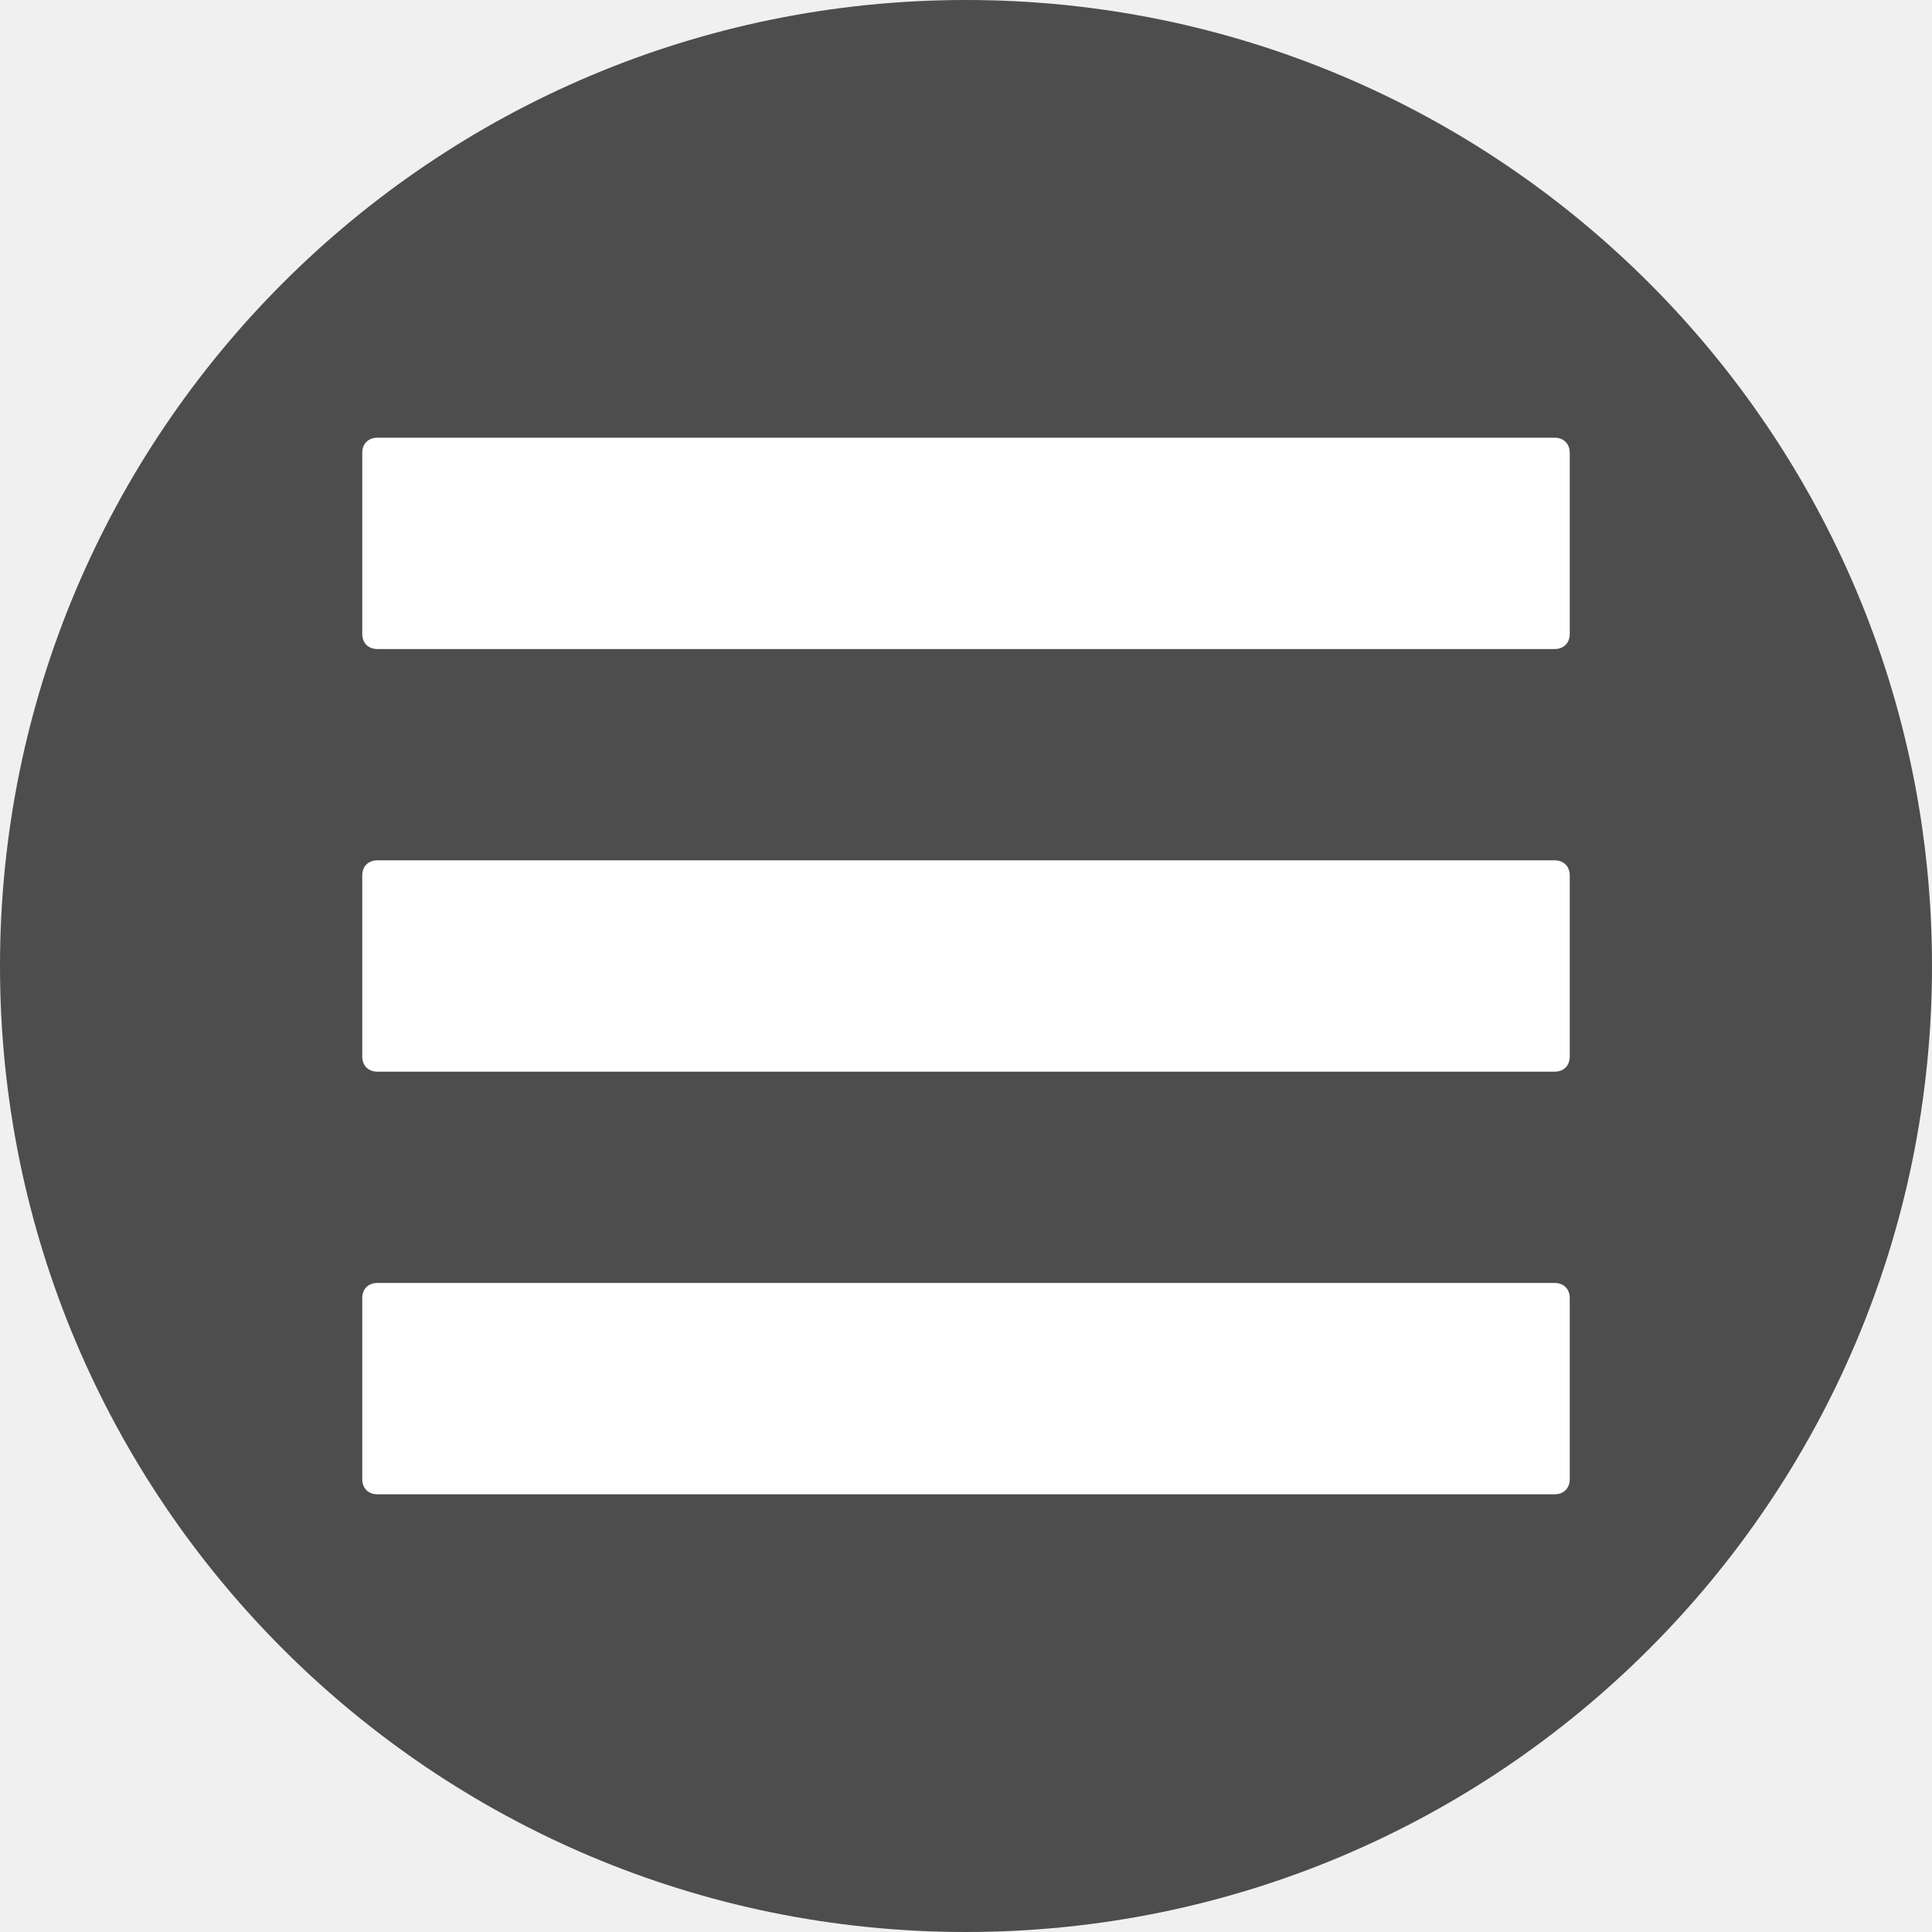
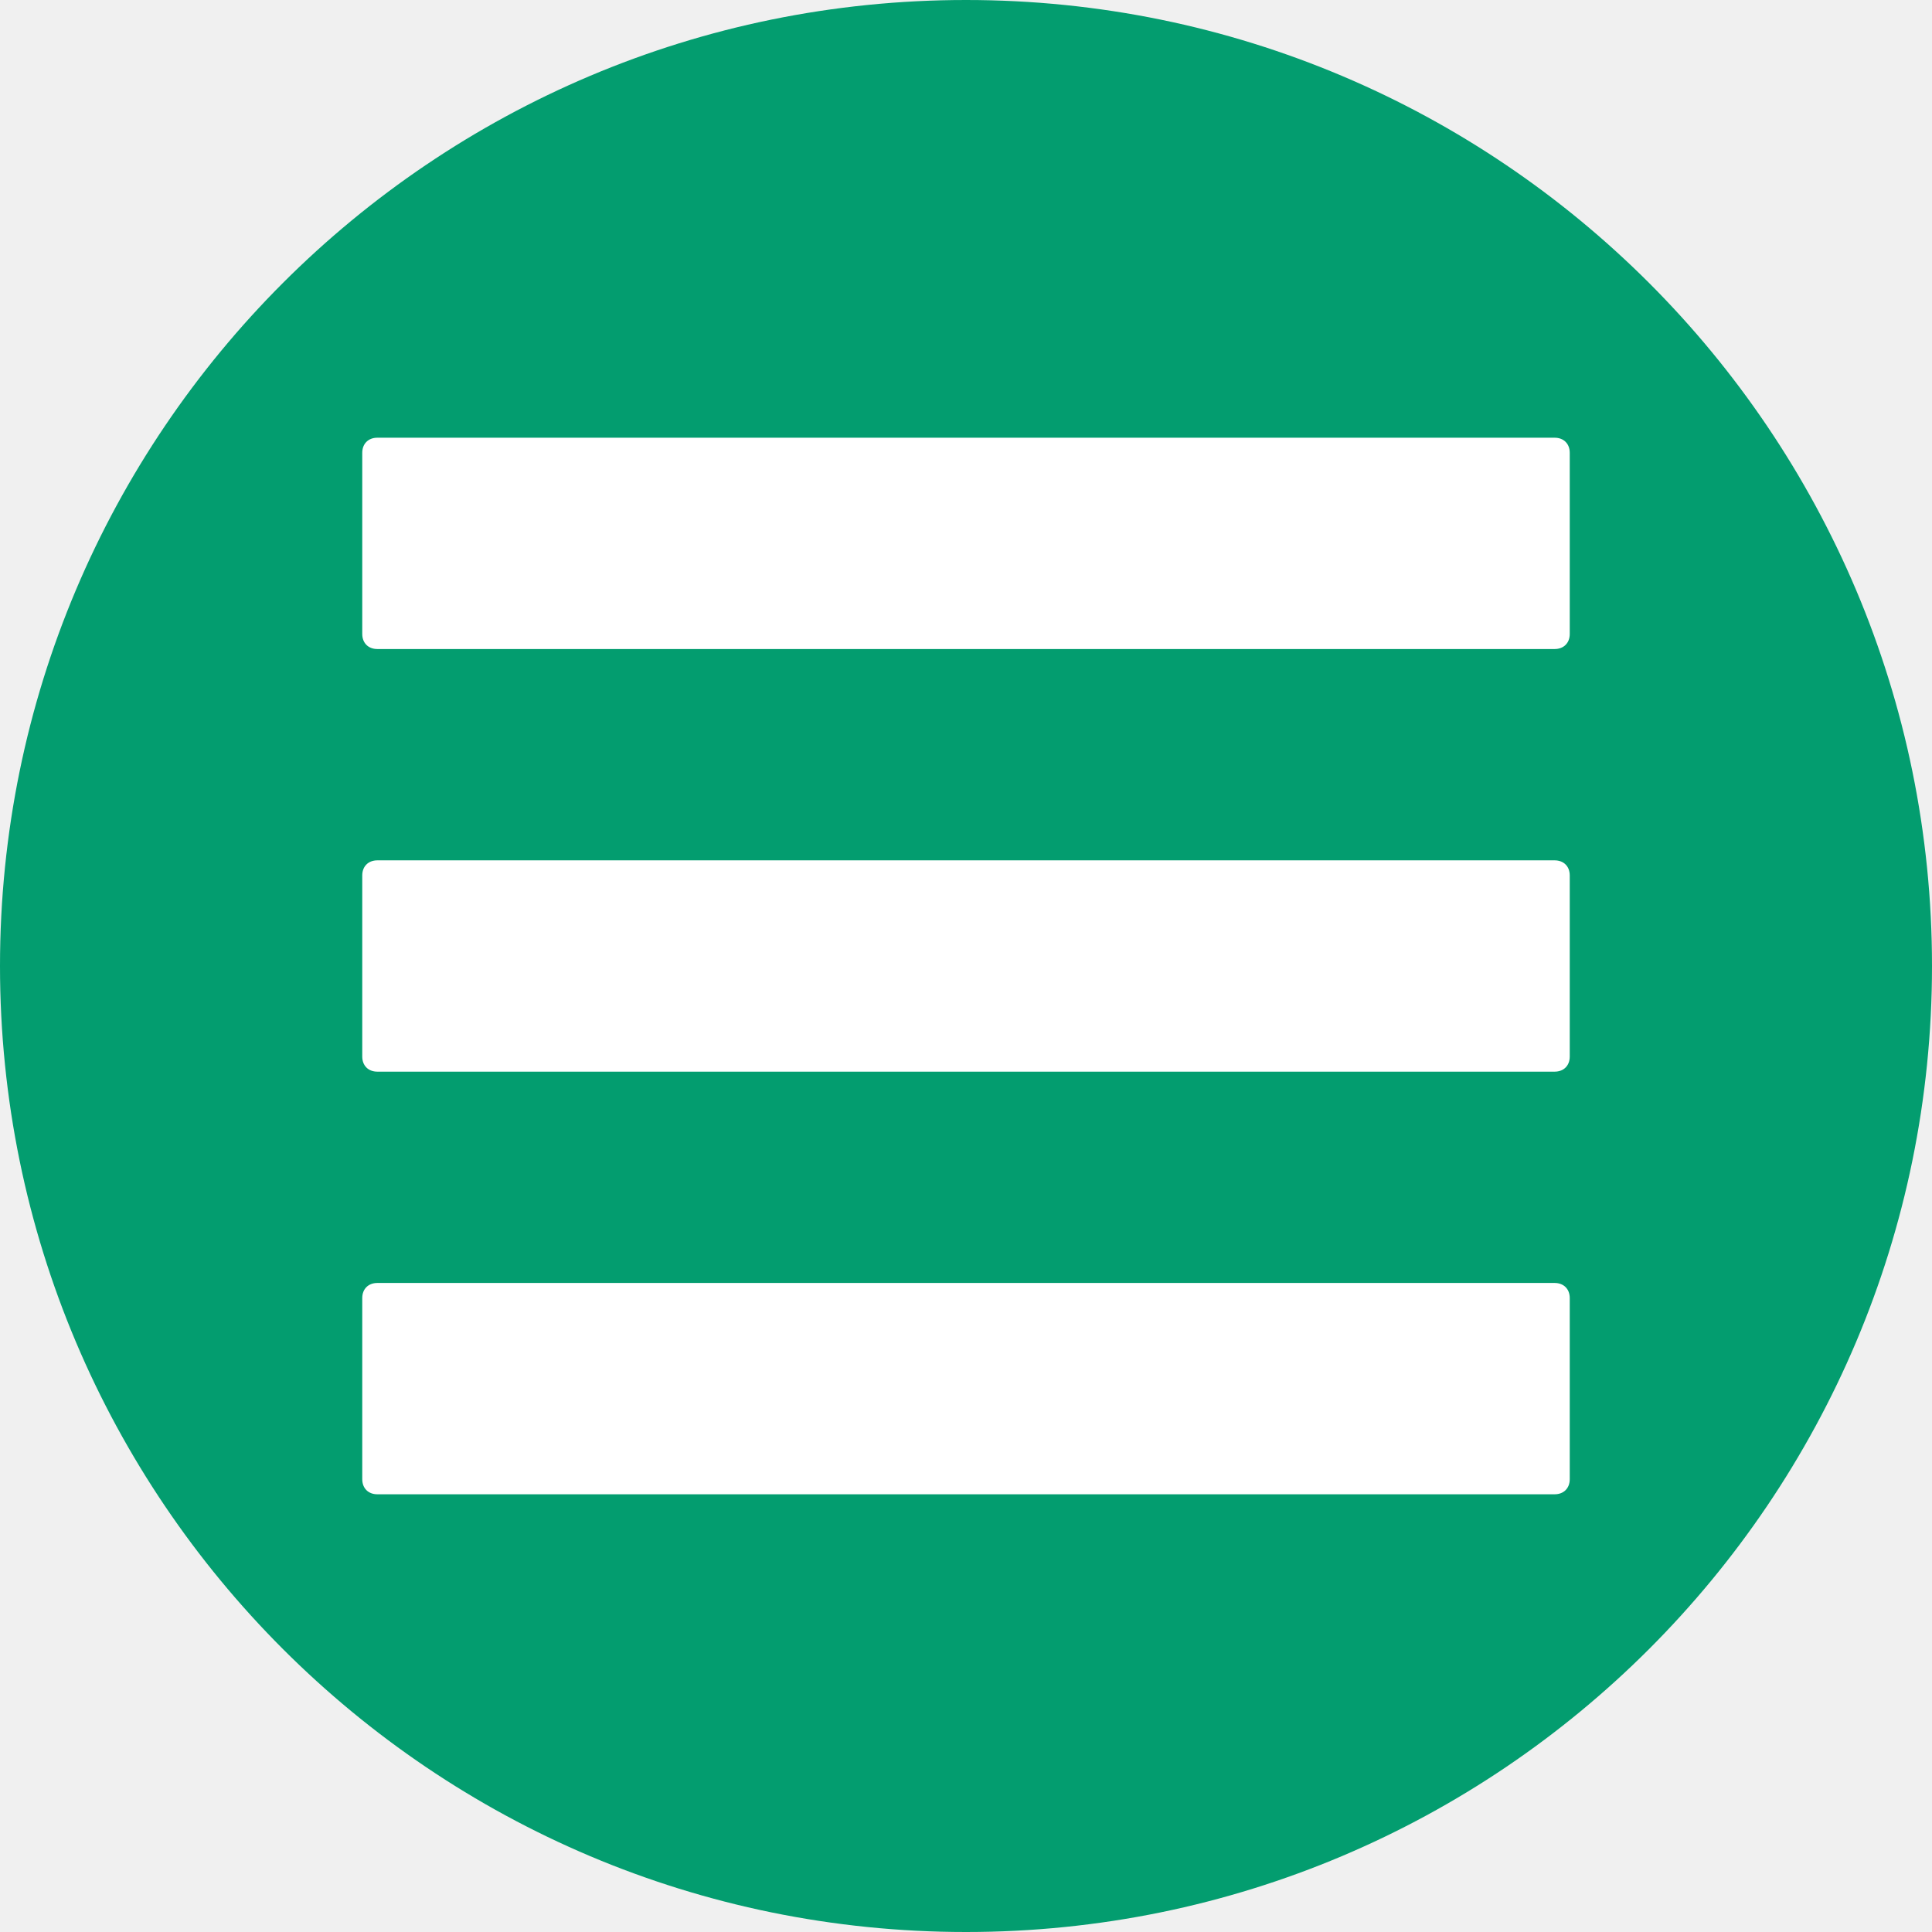
- <svg xmlns="http://www.w3.org/2000/svg" id="Layer_1" style="enable-background:new 0 0 128 128;" version="1.1" viewBox="0 0 128 128" xml:space="preserve">
-   <style type="text/css">
- 	.st0{fill:#4D4D4D;}
- 	.st1{fill:#FFFFFF;}
- </style>
-   <circle class="st0" cx="64" cy="64" r="64" />
-   <g>
-     <path class="st1" d="M103,29H25c-0.6,0-1,0.4-1,1v12c0,0.6,0.4,1,1,1h78c0.6,0,1-0.4,1-1V30C104,29.4,103.6,29,103,29z" />
-     <path class="st1" d="M103,57H25c-0.6,0-1,0.4-1,1v12c0,0.6,0.4,1,1,1h78c0.6,0,1-0.4,1-1V58C104,57.4,103.6,57,103,57z" />
-     <path class="st1" d="M103,85H25c-0.6,0-1,0.4-1,1v12c0,0.6,0.4,1,1,1h78c0.6,0,1-0.4,1-1V86C104,85.4,103.6,85,103,85z" />
-   </g>
+ <svg xmlns="http://www.w3.org/2000/svg" id="burger-ico" viewBox="0 0 128 128">
+   <defs>
+     <style>
+       .cls-1 {
+         fill: #fff;
+       }
+ 
+       .cls-1, .cls-2 {
+         stroke-width: 0px;
+       }
+ 
+       .cls-2 {
+         fill: #039d6f;
+       }
+     </style>
+   </defs>
+   <circle id="burger-circle" class="cls-2" cx="64" cy="64" r="64" />
+   <path id="burger-line3" class="cls-1" d="m103,29H25c-.6,0-1,.4-1,1v12c0,.6.4,1,1,1h78c.6,0,1-.4,1-1v-12c0-.6-.4-1-1-1Z" />
+   <path id="burger-line2" class="cls-1" d="m103,57H25c-.6,0-1,.4-1,1v12c0,.6.4,1,1,1h78c.6,0,1-.4,1-1v-12c0-.6-.4-1-1-1Z" />
+   <path id="burger-line1" class="cls-1" d="m103,85H25c-.6,0-1,.4-1,1v12c0,.6.4,1,1,1h78c.6,0,1-.4,1-1v-12c0-.6-.4-1-1-1Z" />
</svg>
